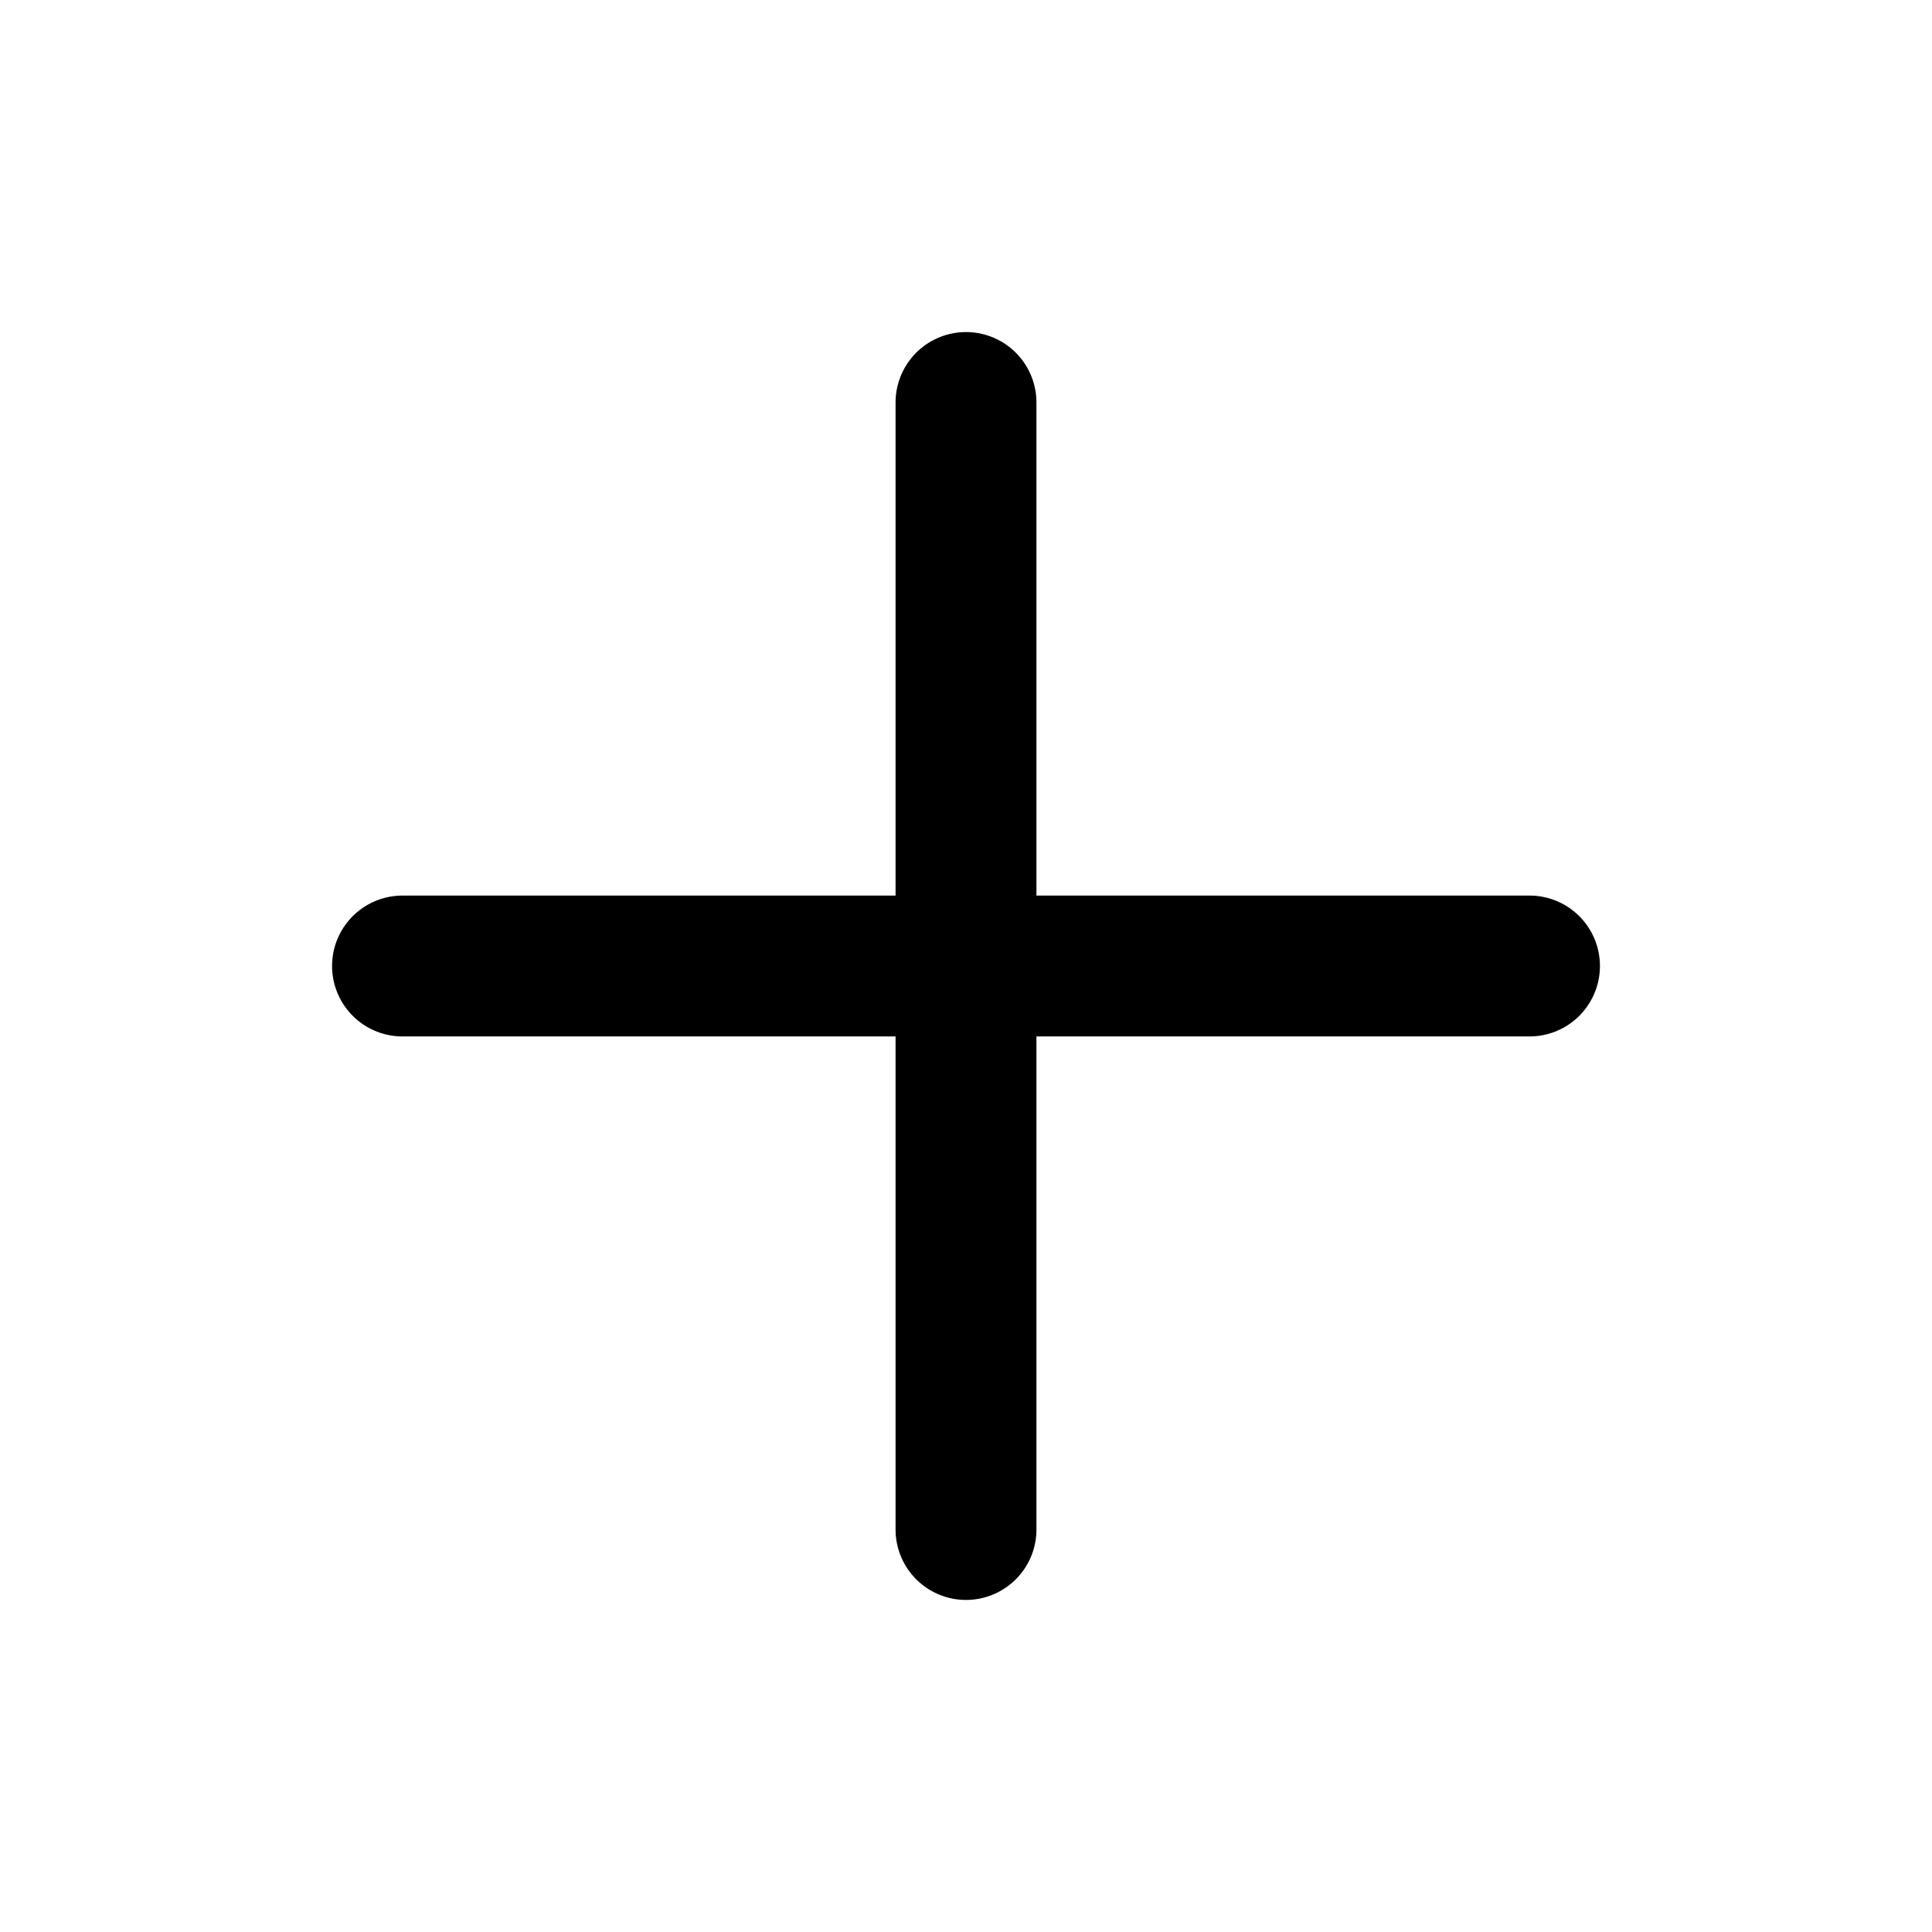
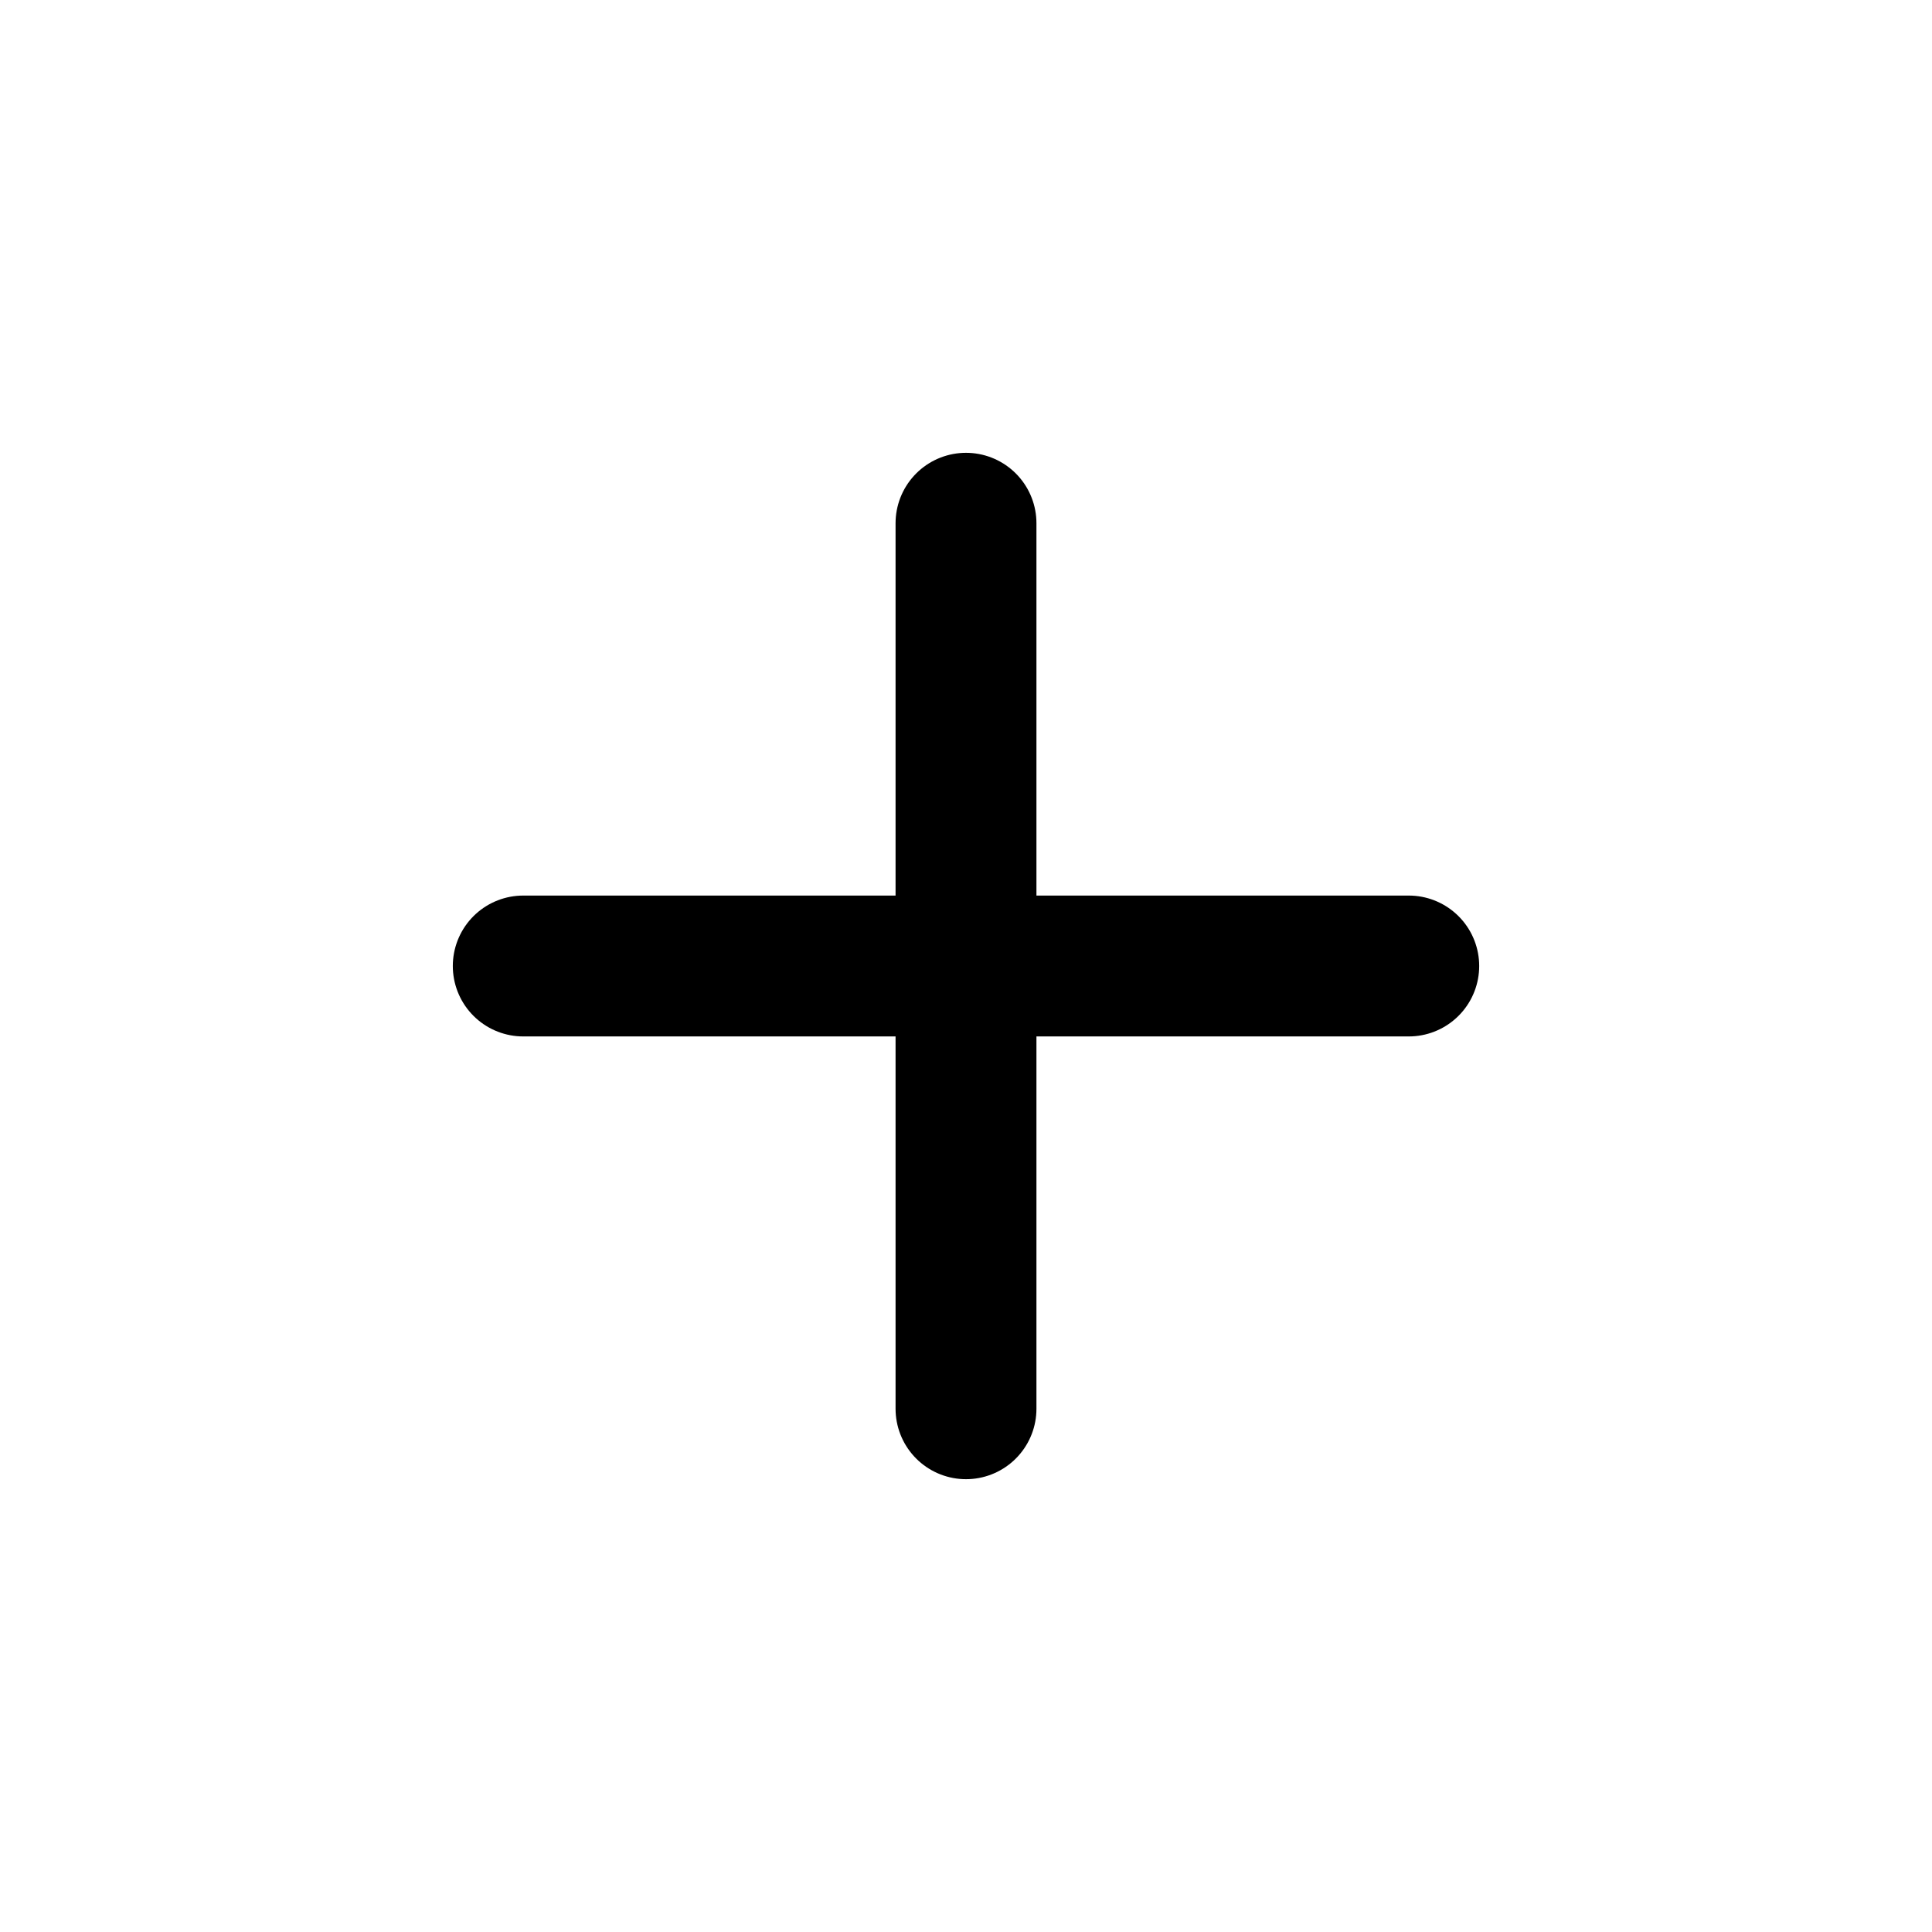
<svg xmlns="http://www.w3.org/2000/svg" viewBox="0 0 24 24" fill="none" stroke="currentColor" stroke-width="1.75" stroke-linecap="round" stroke-linejoin="round">
-   <path d="M12 5v14M5 12h14" />
+   <path d="M12 6.5v11M6.5 12h11" />
</svg>
